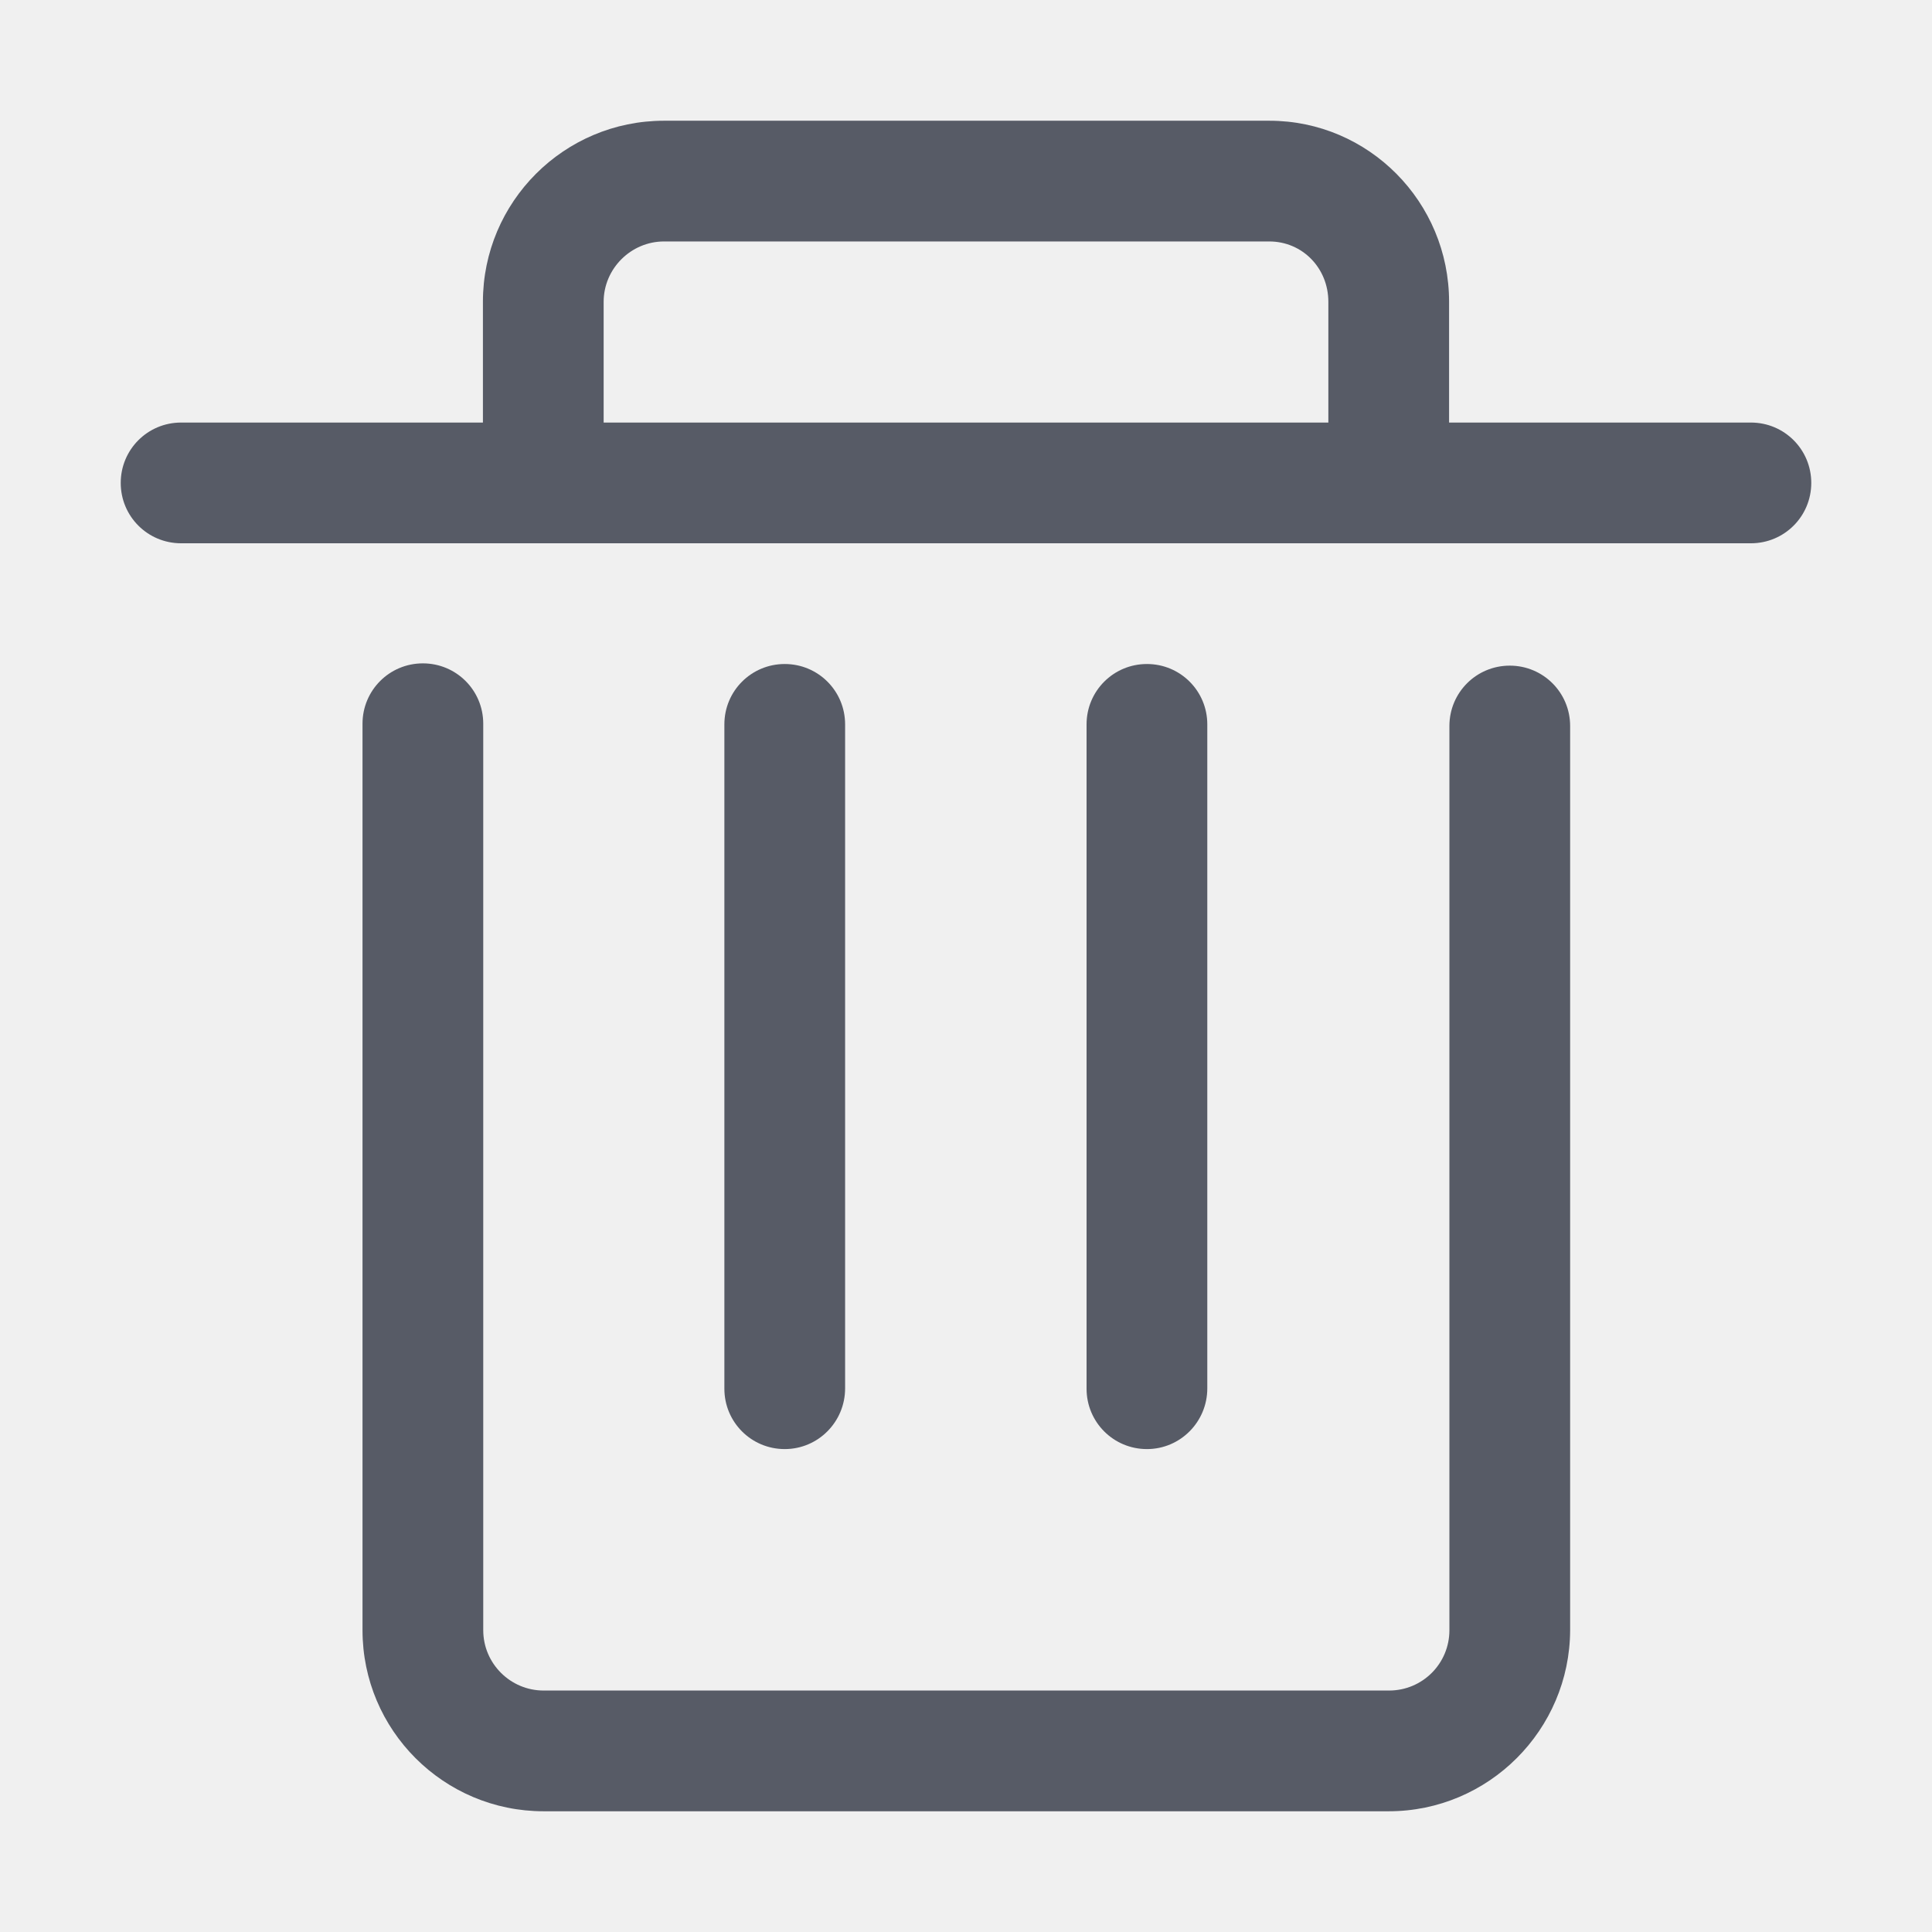
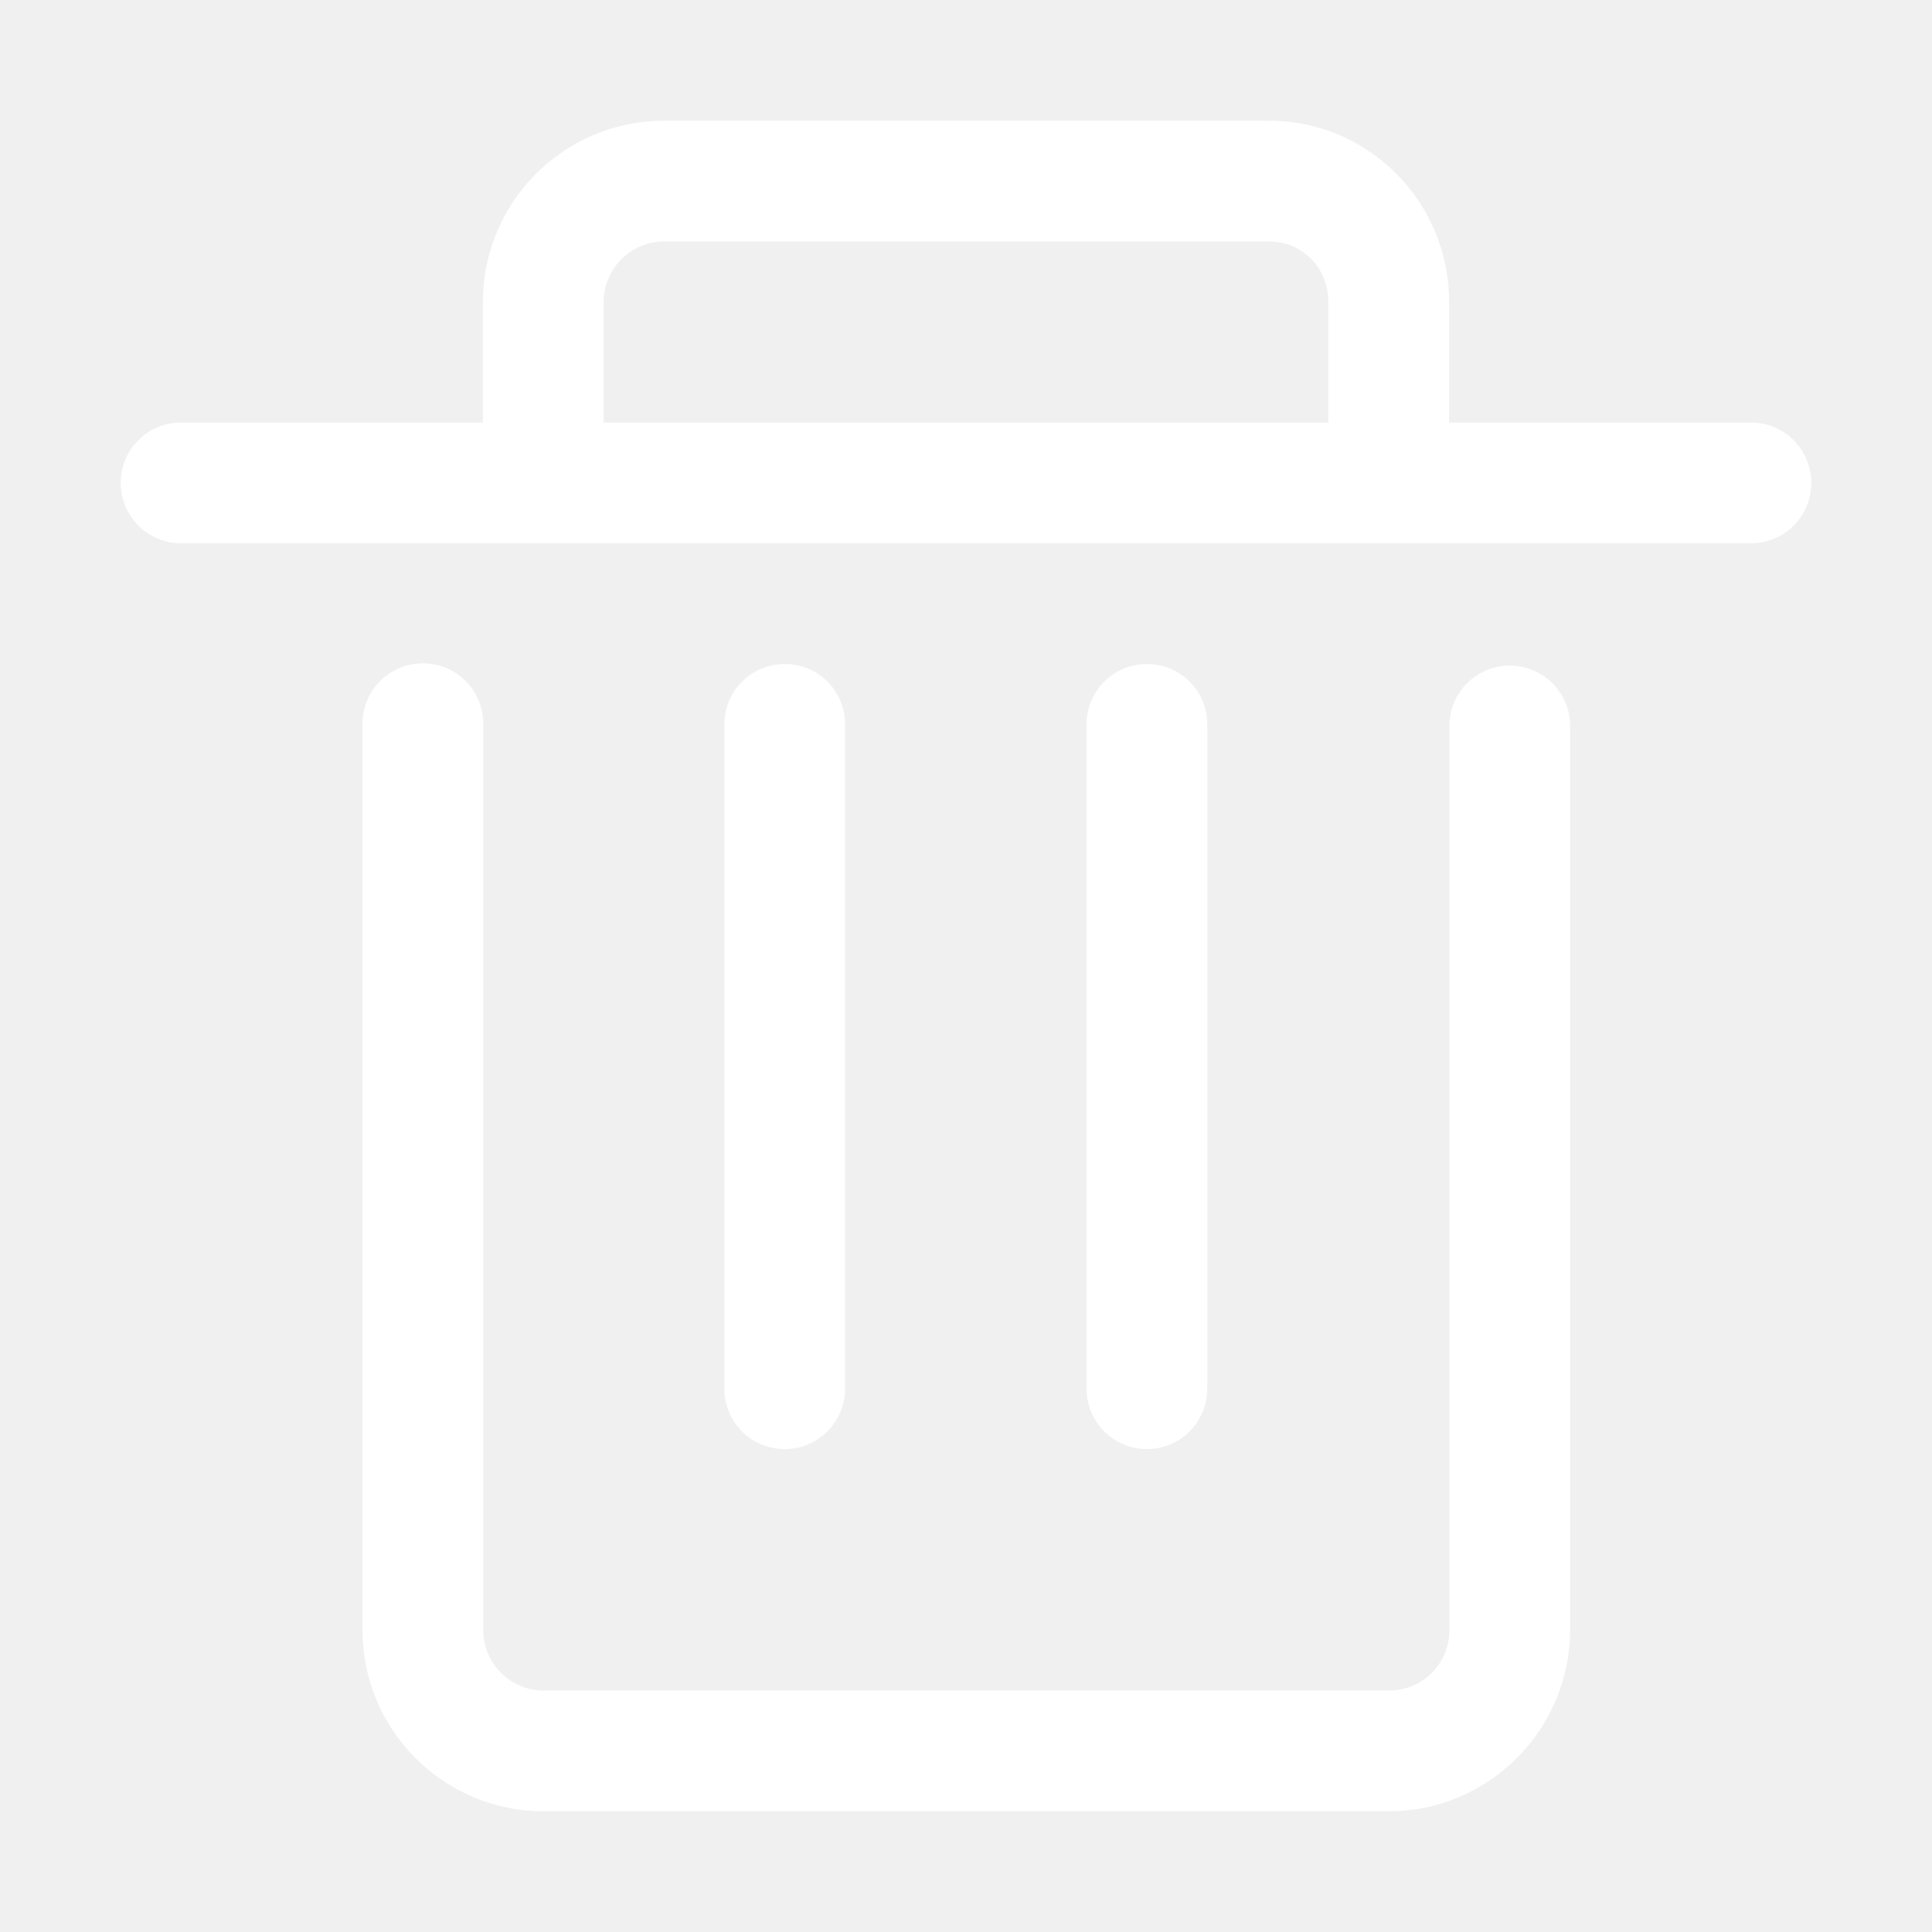
<svg xmlns="http://www.w3.org/2000/svg" t="1708930442603" class="icon" viewBox="0 0 1024 1024" version="1.1" p-id="4260" width="200" height="200">
-   <path d="M607.898 768.043c-17.717 0-31.995-14.277-31.995-31.995L575.903 383.935c0-17.717 14.277-31.995 31.995-31.995s31.995 14.277 31.995 31.995l0 351.941C639.892 753.594 625.615 768.043 607.898 768.043z" fill="#575B66" p-id="4261" />
-   <path d="M415.93 768.043c-17.717 0-31.995-14.277-31.995-31.995L383.935 383.935c0-17.717 14.277-31.995 31.995-31.995 17.717 0 31.995 14.277 31.995 31.995l0 351.941C447.925 753.594 433.648 768.043 415.93 768.043z" fill="#575B66" p-id="4262" />
-   <path d="M928.016 223.962l-159.973 0L768.043 159.973c0-52.98-42.659-95.984-95.296-95.984L351.941 63.989c-52.98 0-95.984 43.004-95.984 95.984l0 63.989-159.973 0c-17.717 0-31.995 14.277-31.995 31.995s14.277 31.995 31.995 31.995l832.032 0c17.717 0 31.995-14.277 31.995-31.995S945.734 223.962 928.016 223.962zM319.946 159.973c0-17.545 14.449-31.995 31.995-31.995l320.806 0c17.545 0 31.307 14.105 31.307 31.995l0 63.989L319.946 223.962 319.946 159.973 319.946 159.973z" fill="#575B66" p-id="4263" />
-   <path d="M736.048 960.011 288.124 960.011c-52.98 0-95.984-43.004-95.984-95.984L192.14 383.591c0-17.717 14.277-31.995 31.995-31.995s31.995 14.277 31.995 31.995l0 480.435c0 17.717 14.449 31.995 31.995 31.995l448.097 0c17.717 0 31.995-14.277 31.995-31.995L768.215 384.796c0-17.717 14.277-31.995 31.995-31.995s31.995 14.277 31.995 31.995l0 479.231C832.032 916.835 789.029 960.011 736.048 960.011z" fill="#575B66" p-id="4264" />
+   <path d="M607.898 768.043c-17.717 0-31.995-14.277-31.995-31.995L575.903 383.935c0-17.717 14.277-31.995 31.995-31.995s31.995 14.277 31.995 31.995l0 351.941C639.892 753.594 625.615 768.043 607.898 768.043z" fill="white" p-id="4261" />
+   <path d="M415.93 768.043c-17.717 0-31.995-14.277-31.995-31.995L383.935 383.935c0-17.717 14.277-31.995 31.995-31.995 17.717 0 31.995 14.277 31.995 31.995l0 351.941C447.925 753.594 433.648 768.043 415.93 768.043z" fill="white" p-id="4262" />
+   <path d="M928.016 223.962l-159.973 0L768.043 159.973c0-52.98-42.659-95.984-95.296-95.984L351.941 63.989c-52.98 0-95.984 43.004-95.984 95.984l0 63.989-159.973 0c-17.717 0-31.995 14.277-31.995 31.995s14.277 31.995 31.995 31.995l832.032 0c17.717 0 31.995-14.277 31.995-31.995S945.734 223.962 928.016 223.962zM319.946 159.973c0-17.545 14.449-31.995 31.995-31.995l320.806 0c17.545 0 31.307 14.105 31.307 31.995l0 63.989L319.946 223.962 319.946 159.973 319.946 159.973z" fill="white" p-id="4263" />
+   <path d="M736.048 960.011 288.124 960.011c-52.98 0-95.984-43.004-95.984-95.984L192.14 383.591c0-17.717 14.277-31.995 31.995-31.995s31.995 14.277 31.995 31.995l0 480.435c0 17.717 14.449 31.995 31.995 31.995l448.097 0c17.717 0 31.995-14.277 31.995-31.995L768.215 384.796c0-17.717 14.277-31.995 31.995-31.995s31.995 14.277 31.995 31.995l0 479.231C832.032 916.835 789.029 960.011 736.048 960.011z" fill="white" p-id="4264" />
</svg>
